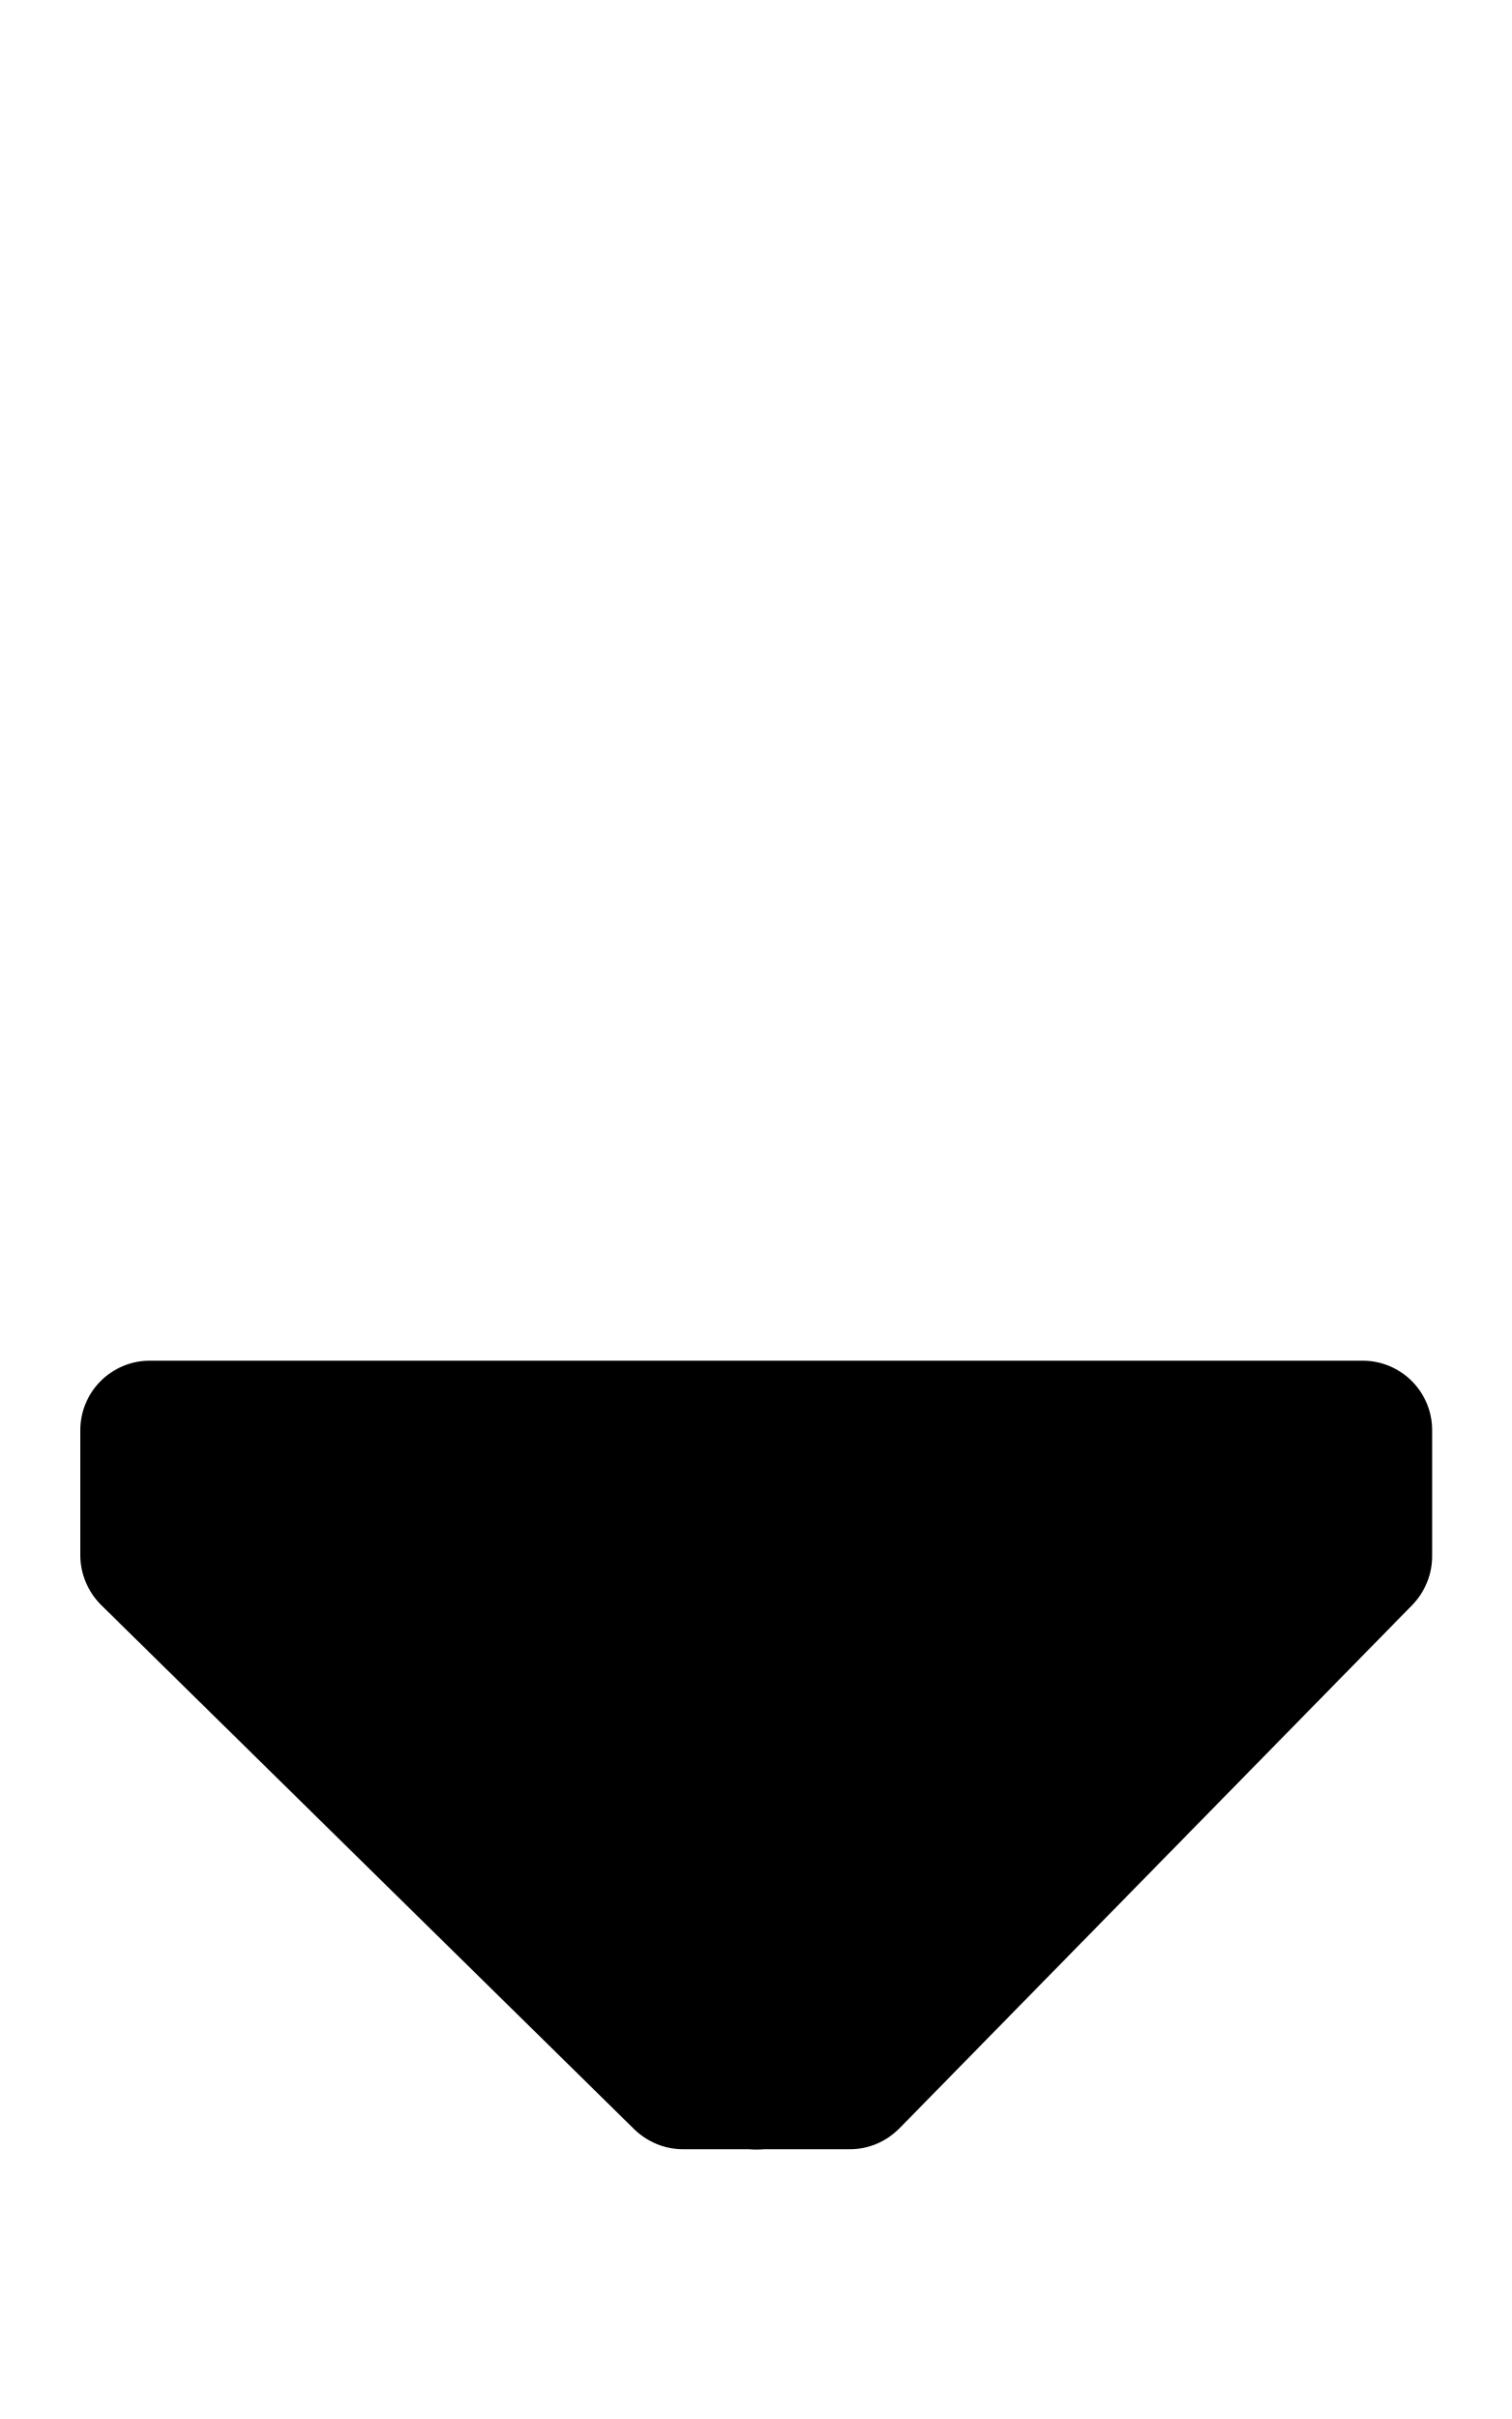
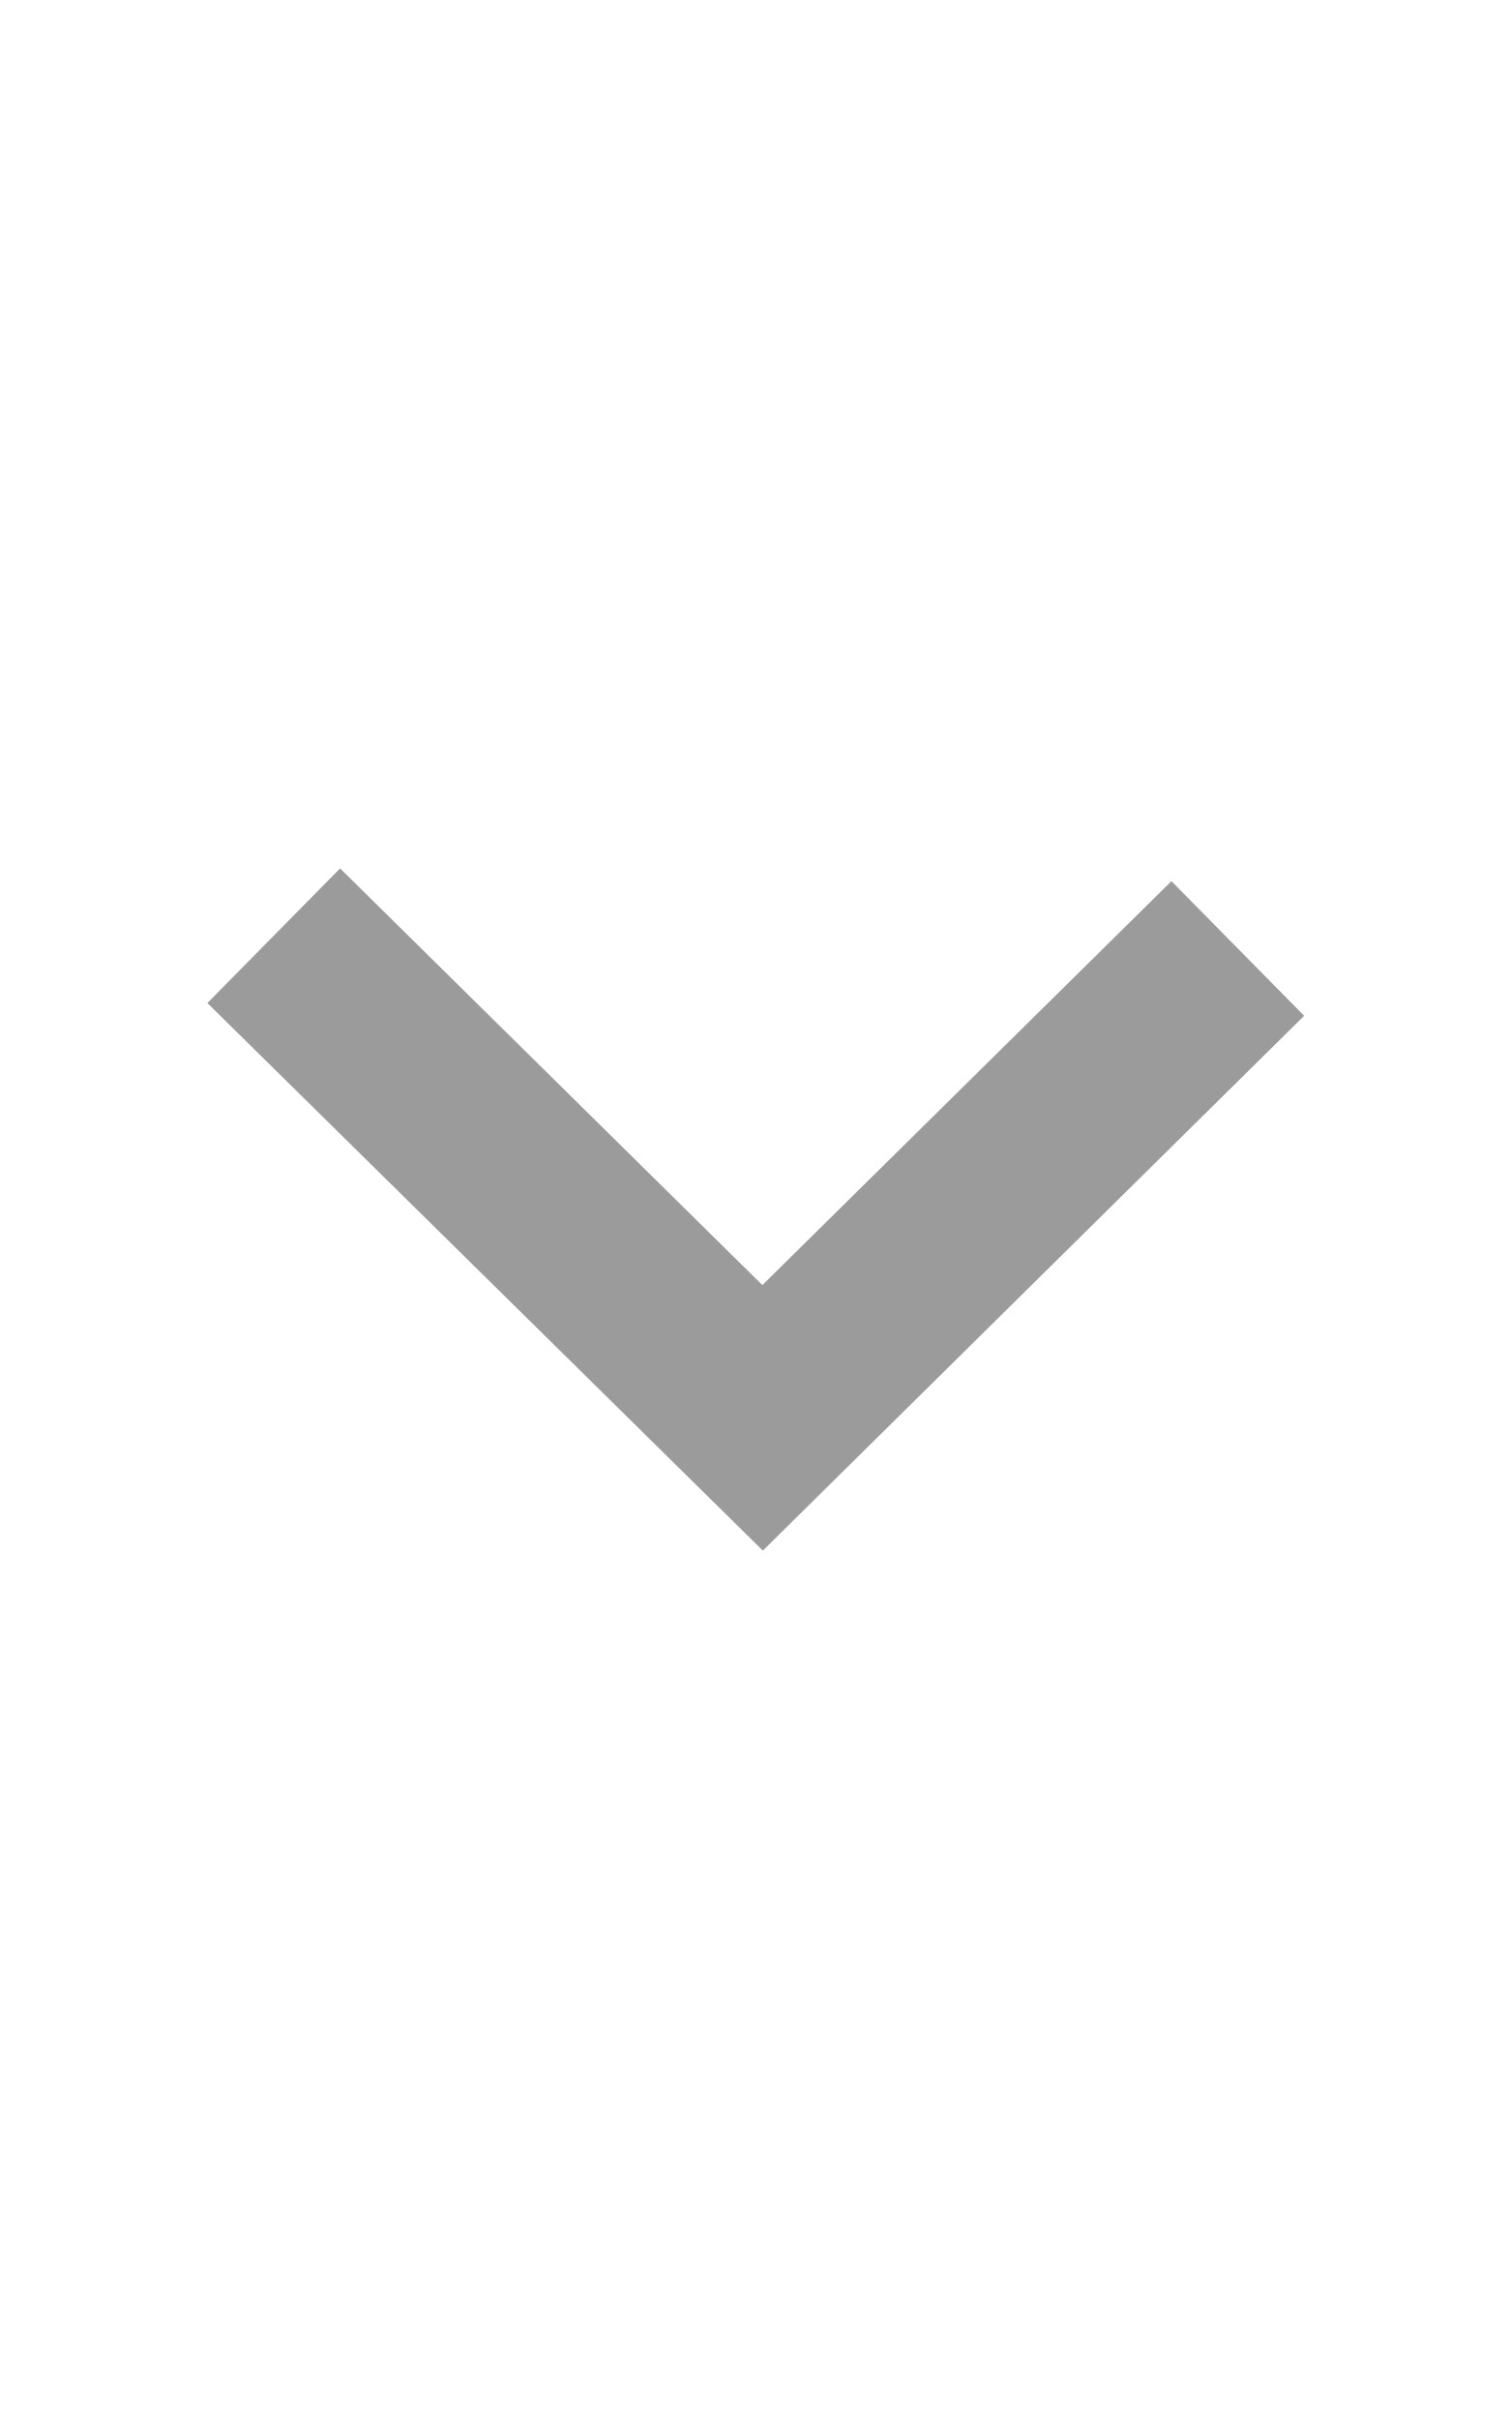
<svg xmlns="http://www.w3.org/2000/svg" version="1.1" id="Capa_1" x="0px" y="0px" viewBox="0 0 320 512" style="enable-background:new 0 0 320 512;" xml:space="preserve">
-   <path d="M279,288h-93.1h-47.4H41h-9.3c-8.1,0-14.7,6.6-14.7,14.7v26.5c0,3.9,1.6,7.7,4.4,10.5l112.9,111c2.8,2.7,6.5,4.2,10.3,4.2  h12.9c0.3,0,0.7,0,1,0c1.1,0.1,2.2,0.1,3.3,0c0.3,0,0.7,0,1,0h17.1c4,0,7.7-1.6,10.5-4.4l108.6-110.8c2.7-2.8,4.2-6.5,4.2-10.3  v-26.7c0-8.1-6.6-14.7-14.7-14.7H279z" />
+   <style type="text/css">
+ 	.st0{fill:#9B9B9B;}
+ </style>
+   <path d="M17,336" />
+   <polygon class="st0" points="161.5,328.2 43.9,212.3 72,183.8 161.4,272 248,186.5 276.1,215 " />
</svg>
